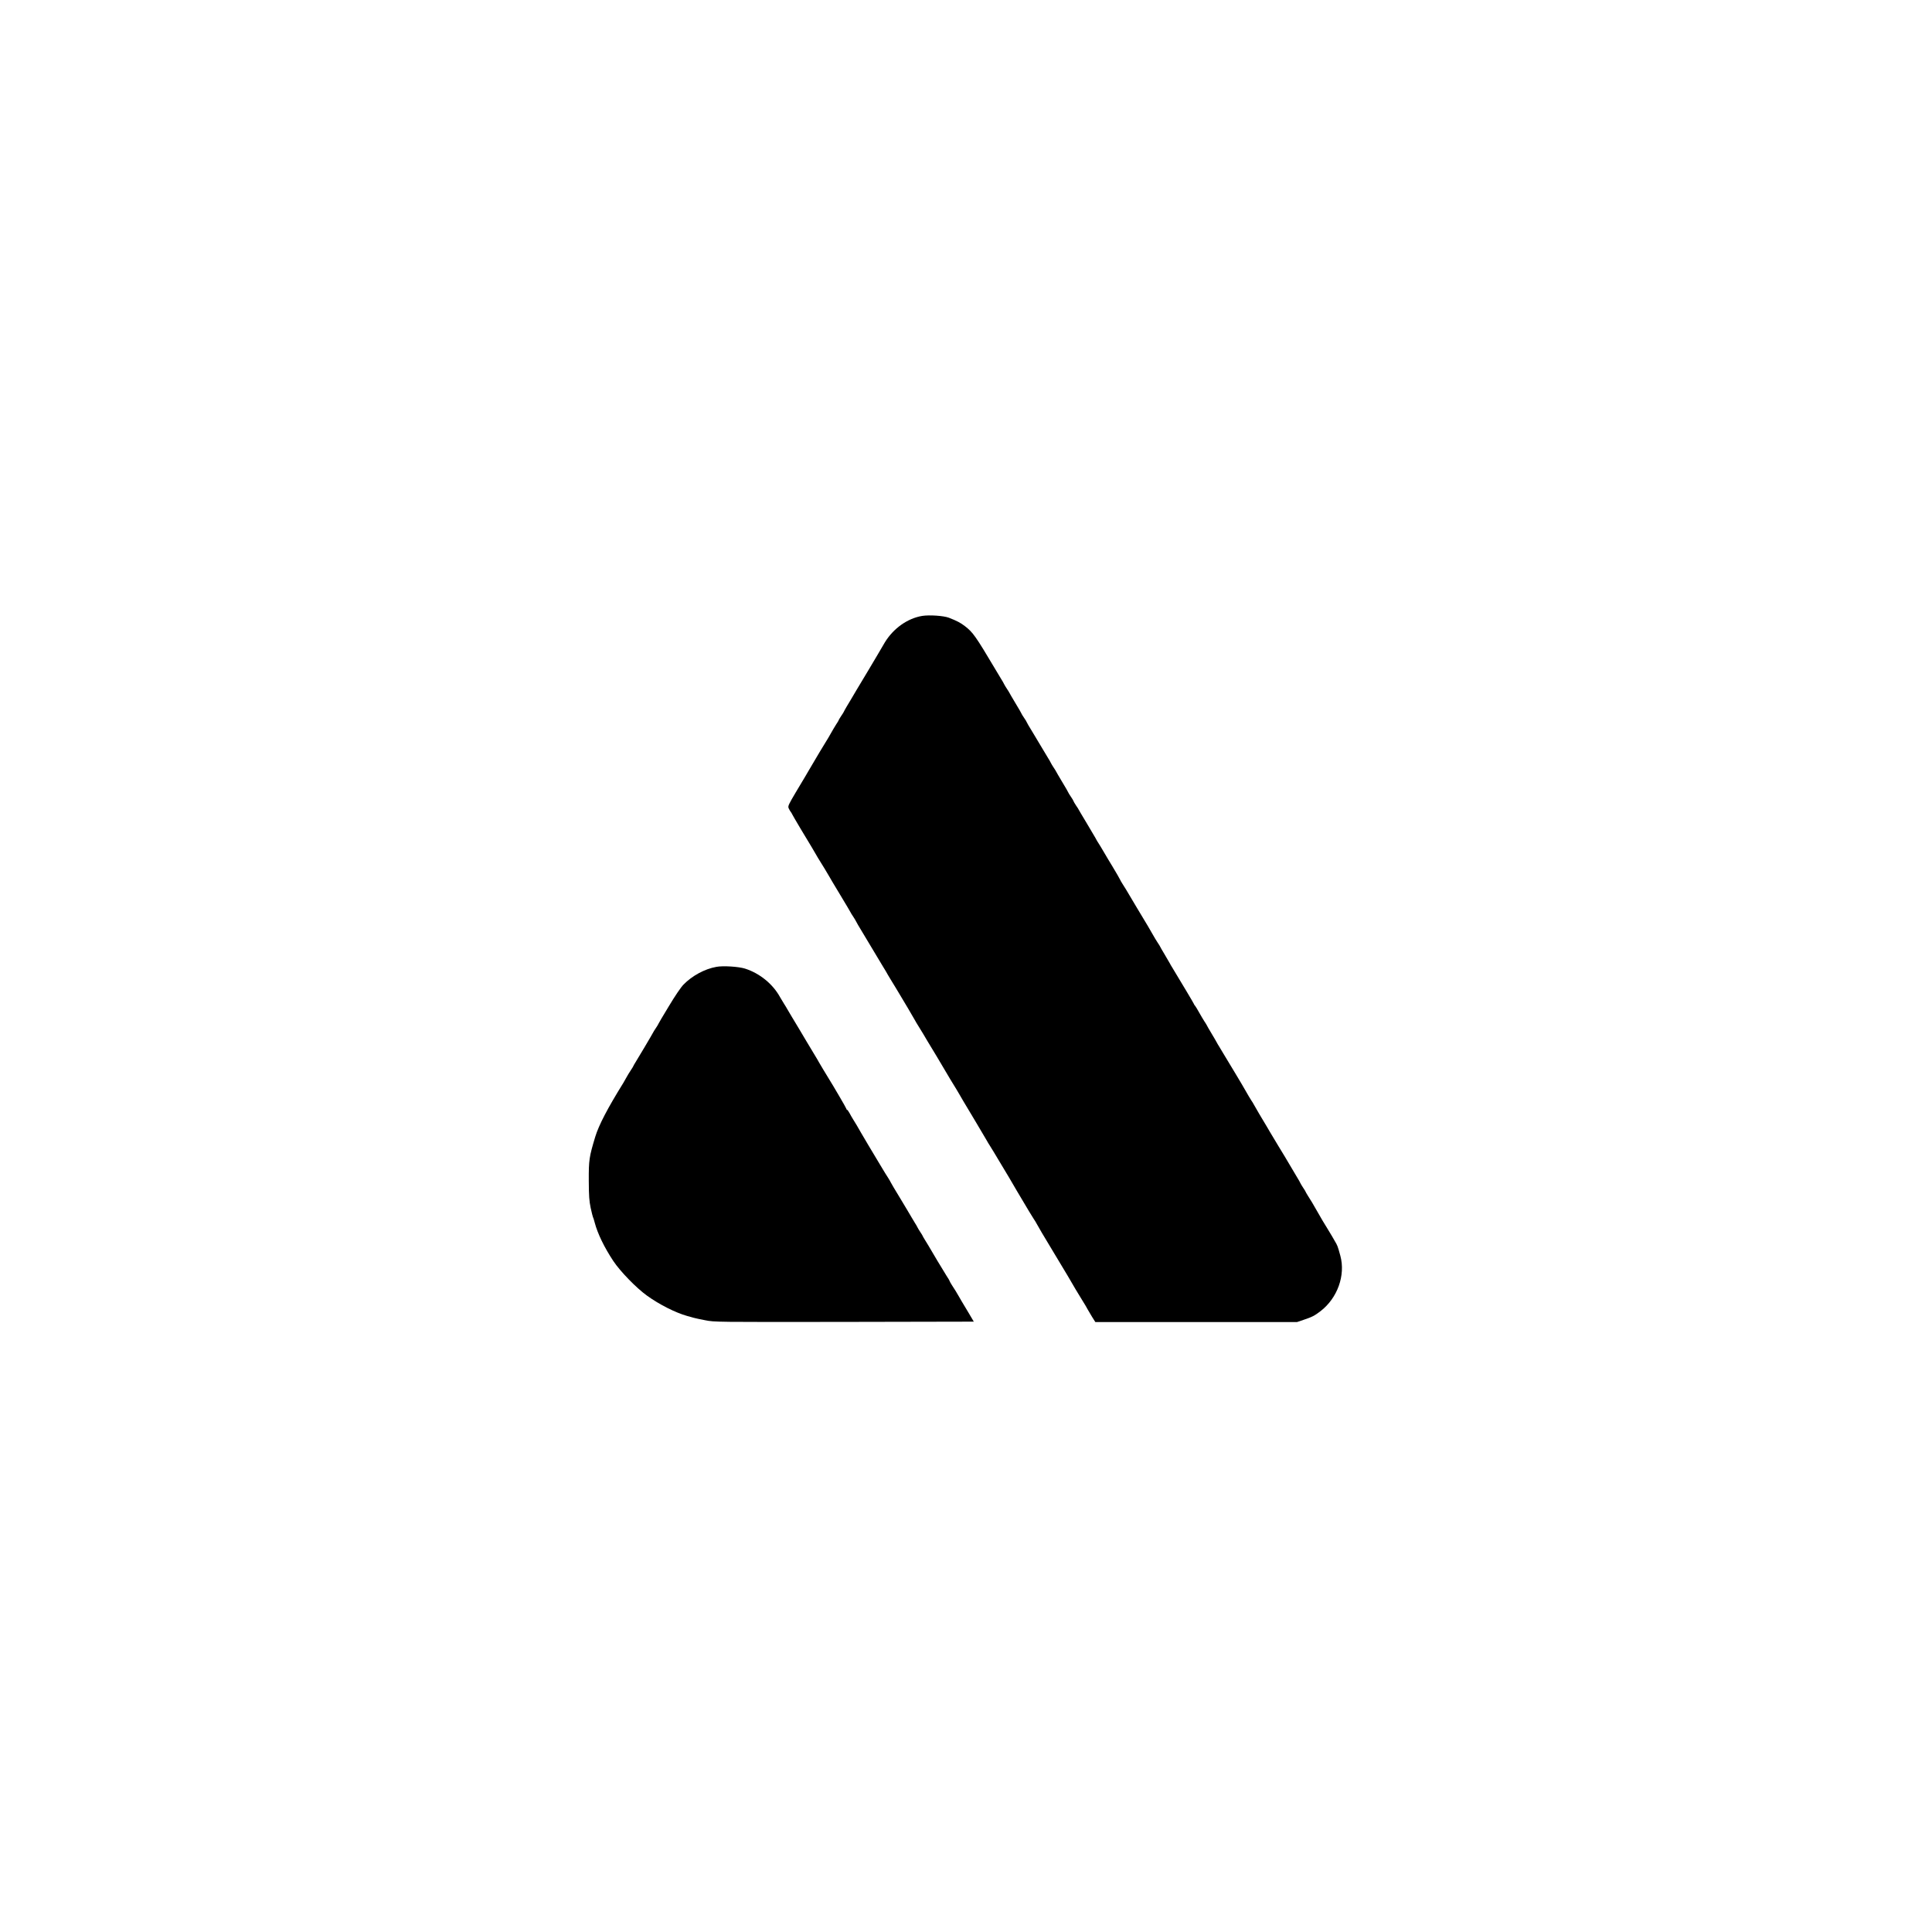
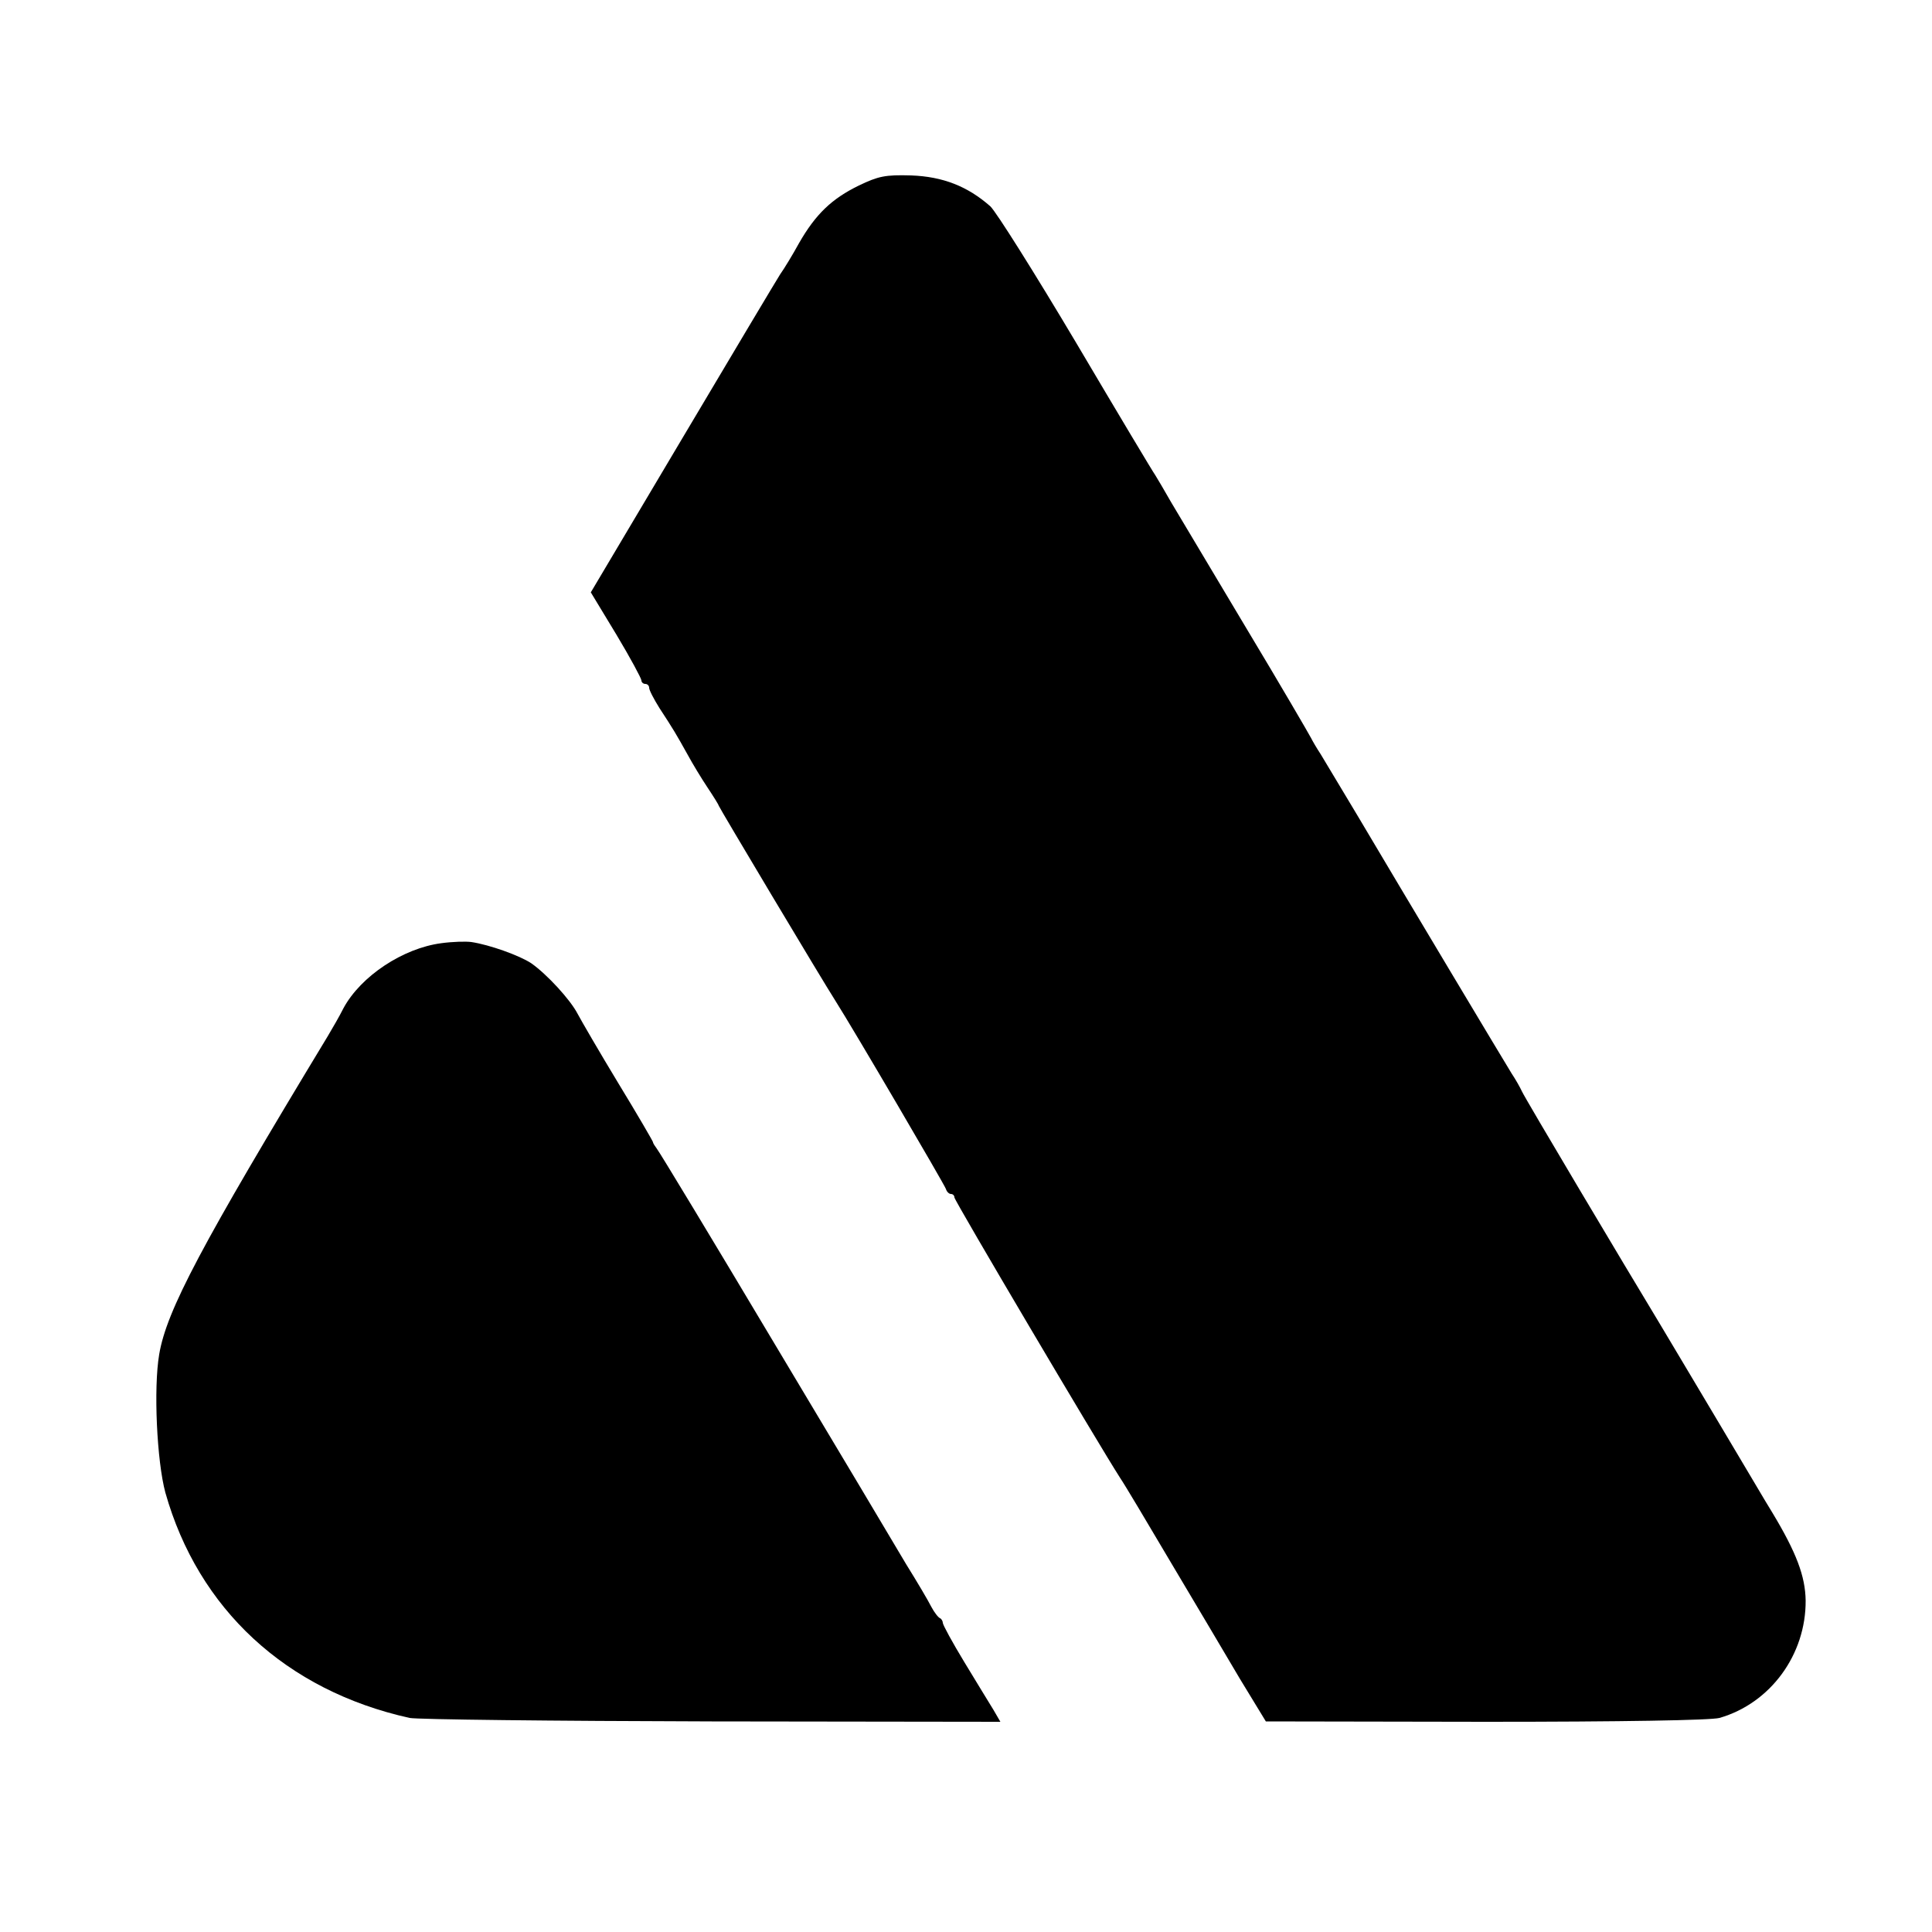
- <svg xmlns="http://www.w3.org/2000/svg" version="1.0" width="2230pt" height="2230pt" viewBox="0 0 2230 2230" preserveAspectRatio="xMidYMid meet">
-   <g transform="translate(0,2230) scale(0.1,-0.1)" fill="#000000" stroke="none">
-     <path d="M10645 15191 c-170 -28 -333 -144 -432 -306 -23 -38 -77 -130 -88 -150 -6 -11 -52 -87 -101 -170 -50 -82 -112 -186 -138 -230 -26 -44 -51 -87 -56 -95 -34 -55 -90 -151 -90 -155 0 -2 -13 -24 -30 -48 -16 -25 -30 -47 -30 -50 0 -4 -13 -25 -29 -49 -15 -24 -43 -70 -61 -103 -18 -33 -41 -71 -50 -85 -16 -23 -128 -212 -209 -350 -17 -30 -36 -62 -41 -70 -5 -8 -52 -86 -104 -174 -86 -145 -93 -161 -83 -185 6 -14 17 -33 24 -42 7 -8 13 -18 13 -21 0 -5 196 -335 230 -388 5 -8 21 -35 35 -60 27 -47 30 -53 114 -188 28 -46 51 -85 51 -86 0 -2 56 -96 125 -210 69 -114 125 -209 125 -211 0 -2 12 -21 26 -42 14 -21 30 -47 35 -58 6 -11 15 -29 22 -40 76 -126 209 -347 223 -372 11 -17 39 -64 63 -105 25 -40 51 -84 58 -98 8 -14 24 -41 36 -60 12 -20 37 -60 55 -90 18 -30 37 -62 42 -70 28 -45 177 -297 183 -310 4 -8 17 -31 30 -51 31 -49 98 -160 111 -184 9 -16 66 -110 106 -175 5 -8 41 -69 80 -135 39 -66 75 -127 80 -135 49 -79 96 -157 100 -165 8 -16 56 -97 190 -320 69 -115 129 -217 133 -225 4 -8 17 -31 30 -50 21 -33 80 -130 102 -168 6 -10 33 -55 60 -100 60 -100 61 -101 105 -177 19 -33 40 -67 45 -77 68 -113 124 -208 144 -242 13 -22 37 -60 52 -84 16 -24 29 -45 29 -47 0 -3 118 -205 150 -255 12 -19 202 -335 215 -358 9 -16 69 -117 90 -154 6 -10 37 -61 70 -115 33 -53 65 -106 70 -118 6 -11 28 -48 49 -83 l39 -62 1163 0 1164 0 77 26 c98 33 124 46 195 100 196 151 290 414 229 639 -31 113 -33 118 -64 170 -32 56 -30 53 -89 150 -24 39 -47 78 -53 87 -9 15 -58 99 -120 208 -12 19 -33 54 -48 77 -15 24 -27 45 -27 47 0 3 -12 22 -26 43 -14 21 -30 47 -35 58 -5 11 -18 35 -29 52 -16 26 -95 160 -150 253 -5 8 -37 62 -73 120 -35 58 -78 130 -96 160 -17 30 -36 62 -41 70 -29 46 -150 252 -150 255 0 2 -13 23 -29 47 -15 24 -43 70 -61 103 -18 33 -77 132 -130 220 -53 88 -110 182 -126 209 -16 28 -39 66 -51 85 -13 20 -26 43 -30 51 -4 8 -31 55 -60 103 -29 48 -53 90 -53 92 0 2 -13 23 -29 47 -15 24 -43 70 -61 103 -18 33 -39 67 -46 76 -8 8 -14 18 -14 22 0 4 -143 244 -251 422 -11 17 -22 37 -26 45 -4 8 -31 55 -60 103 -29 48 -53 90 -53 92 0 2 -12 21 -26 42 -14 21 -44 70 -65 108 -22 39 -44 77 -49 85 -16 26 -243 404 -254 425 -6 11 -24 39 -39 62 -15 24 -27 44 -27 47 0 3 -51 92 -90 156 -5 8 -28 46 -51 84 -23 39 -47 79 -53 90 -12 21 -50 85 -74 121 -6 11 -15 27 -19 35 -4 8 -49 84 -100 169 -51 85 -93 155 -93 157 0 2 -13 23 -30 47 -16 25 -30 48 -30 52 0 3 -13 26 -30 50 -16 24 -30 46 -30 49 0 3 -31 57 -70 121 -38 64 -70 118 -70 120 0 2 -12 21 -26 42 -14 21 -30 47 -35 58 -5 11 -19 36 -32 56 -12 19 -42 69 -66 110 -24 41 -75 125 -112 187 -38 61 -69 115 -69 118 0 3 -13 25 -30 49 -16 24 -30 46 -30 49 0 3 -31 57 -70 121 -38 64 -70 118 -70 120 0 2 -12 21 -26 42 -14 21 -30 47 -35 58 -5 11 -19 36 -32 56 -12 19 -42 69 -66 110 -230 387 -261 431 -355 503 -51 39 -92 60 -184 96 -61 23 -224 34 -307 21z" />
-     <path d="M8268 11140 c-135 -24 -281 -104 -379 -205 -31 -32 -99 -132 -170 -251 -66 -108 -119 -199 -119 -201 0 -3 -13 -25 -30 -50 -16 -24 -30 -46 -30 -48 0 -4 -189 -323 -210 -355 -6 -8 -13 -22 -17 -30 -3 -8 -18 -33 -33 -55 -15 -22 -38 -60 -51 -84 -13 -24 -29 -51 -34 -60 -182 -293 -283 -487 -324 -621 -71 -235 -76 -269 -75 -510 1 -180 5 -231 22 -313 12 -54 24 -103 27 -108 4 -5 12 -33 20 -63 33 -125 110 -284 214 -441 79 -119 265 -311 389 -400 141 -102 330 -197 462 -234 25 -7 59 -16 75 -21 17 -5 77 -18 135 -29 104 -21 121 -21 1602 -19 l1498 3 -65 110 c-36 61 -70 117 -75 125 -5 8 -22 37 -37 64 -30 51 -32 56 -76 123 -15 24 -27 45 -27 49 0 3 -15 29 -34 57 -32 50 -188 310 -211 352 -6 11 -23 39 -38 62 -15 24 -27 45 -27 47 0 3 -12 22 -26 43 -14 21 -30 47 -35 58 -5 11 -18 34 -29 50 -11 17 -27 44 -36 60 -9 17 -68 114 -130 218 -63 103 -114 189 -114 192 0 2 -12 23 -27 47 -31 48 -38 60 -85 138 -17 30 -39 66 -48 80 -79 131 -125 209 -183 308 -47 82 -52 91 -87 147 -14 22 -34 57 -45 78 -11 20 -23 37 -27 37 -5 0 -8 4 -8 10 0 7 -151 266 -210 360 -27 44 -96 158 -108 180 -7 14 -21 37 -30 52 -9 14 -57 95 -107 178 -94 159 -103 173 -174 291 -24 40 -49 82 -55 93 -6 12 -23 39 -37 61 -14 22 -34 56 -45 75 -83 152 -235 276 -405 330 -73 23 -254 35 -331 20z" />
+ <svg xmlns="http://www.w3.org/2000/svg" version="1.0" width="500pt" height="500pt" viewBox="0 0 500 500" preserveAspectRatio="xMidYMid meet">
+   <g transform="translate(0,500) scale(0.1,-0.1)" fill="#000000" stroke="none">
+     <path d="M2223 4520 c-70 -34 -112 -74 -155 -149 -17 -31 -39 -67 -49 -81 -9 -14 -123 -205 -253 -424 l-237 -399 66 -109 c36 -60 65 -114 65 -119 0 -5 5 -9 10 -9 6 0 10 -5 10 -10 0 -6 12 -29 27 -53 36 -55 43 -67 72 -119 13 -24 36 -62 52 -86 16 -24 29 -45 29 -47 0 -3 268 -452 302 -505 47 -74 283 -477 286 -487 2 -7 8 -13 13 -13 5 0 9 -4 9 -9 0 -8 373 -639 429 -726 11 -16 70 -115 132 -220 62 -104 142 -239 178 -300 l67 -110 569 -1 c353 0 583 4 605 10 132 38 224 164 223 304 -1 63 -24 124 -86 227 -14 22 -76 128 -140 235 -64 107 -132 222 -152 255 -89 147 -348 582 -356 600 -5 11 -17 32 -27 47 -18 29 -273 455 -401 671 -42 70 -84 140 -93 155 -10 15 -21 34 -25 42 -4 8 -79 137 -168 285 -89 149 -176 295 -194 325 -17 30 -36 62 -41 70 -6 8 -98 162 -205 343 -107 180 -207 339 -222 353 -59 52 -123 77 -205 80 -67 2 -85 -2 -135 -26z" />
+     <path d="M1142 2559 c-99 -13 -208 -85 -253 -168 -10 -20 -29 -53 -41 -73 -328 -542 -417 -710 -436 -823 -15 -88 -6 -277 16 -358 85 -301 312 -512 632 -583 19 -4 371 -8 782 -9 l747 -1 -18 31 c-10 16 -44 72 -75 123 -31 51 -56 97 -56 102 0 4 -3 10 -7 12 -5 2 -15 15 -23 30 -8 16 -37 65 -65 110 -27 46 -181 304 -342 573 -161 270 -297 495 -303 502 -5 7 -10 14 -10 17 0 2 -40 71 -90 153 -49 81 -96 162 -105 179 -19 37 -80 103 -120 131 -30 20 -108 48 -155 55 -14 2 -49 1 -78 -3z" />
  </g>
</svg>
